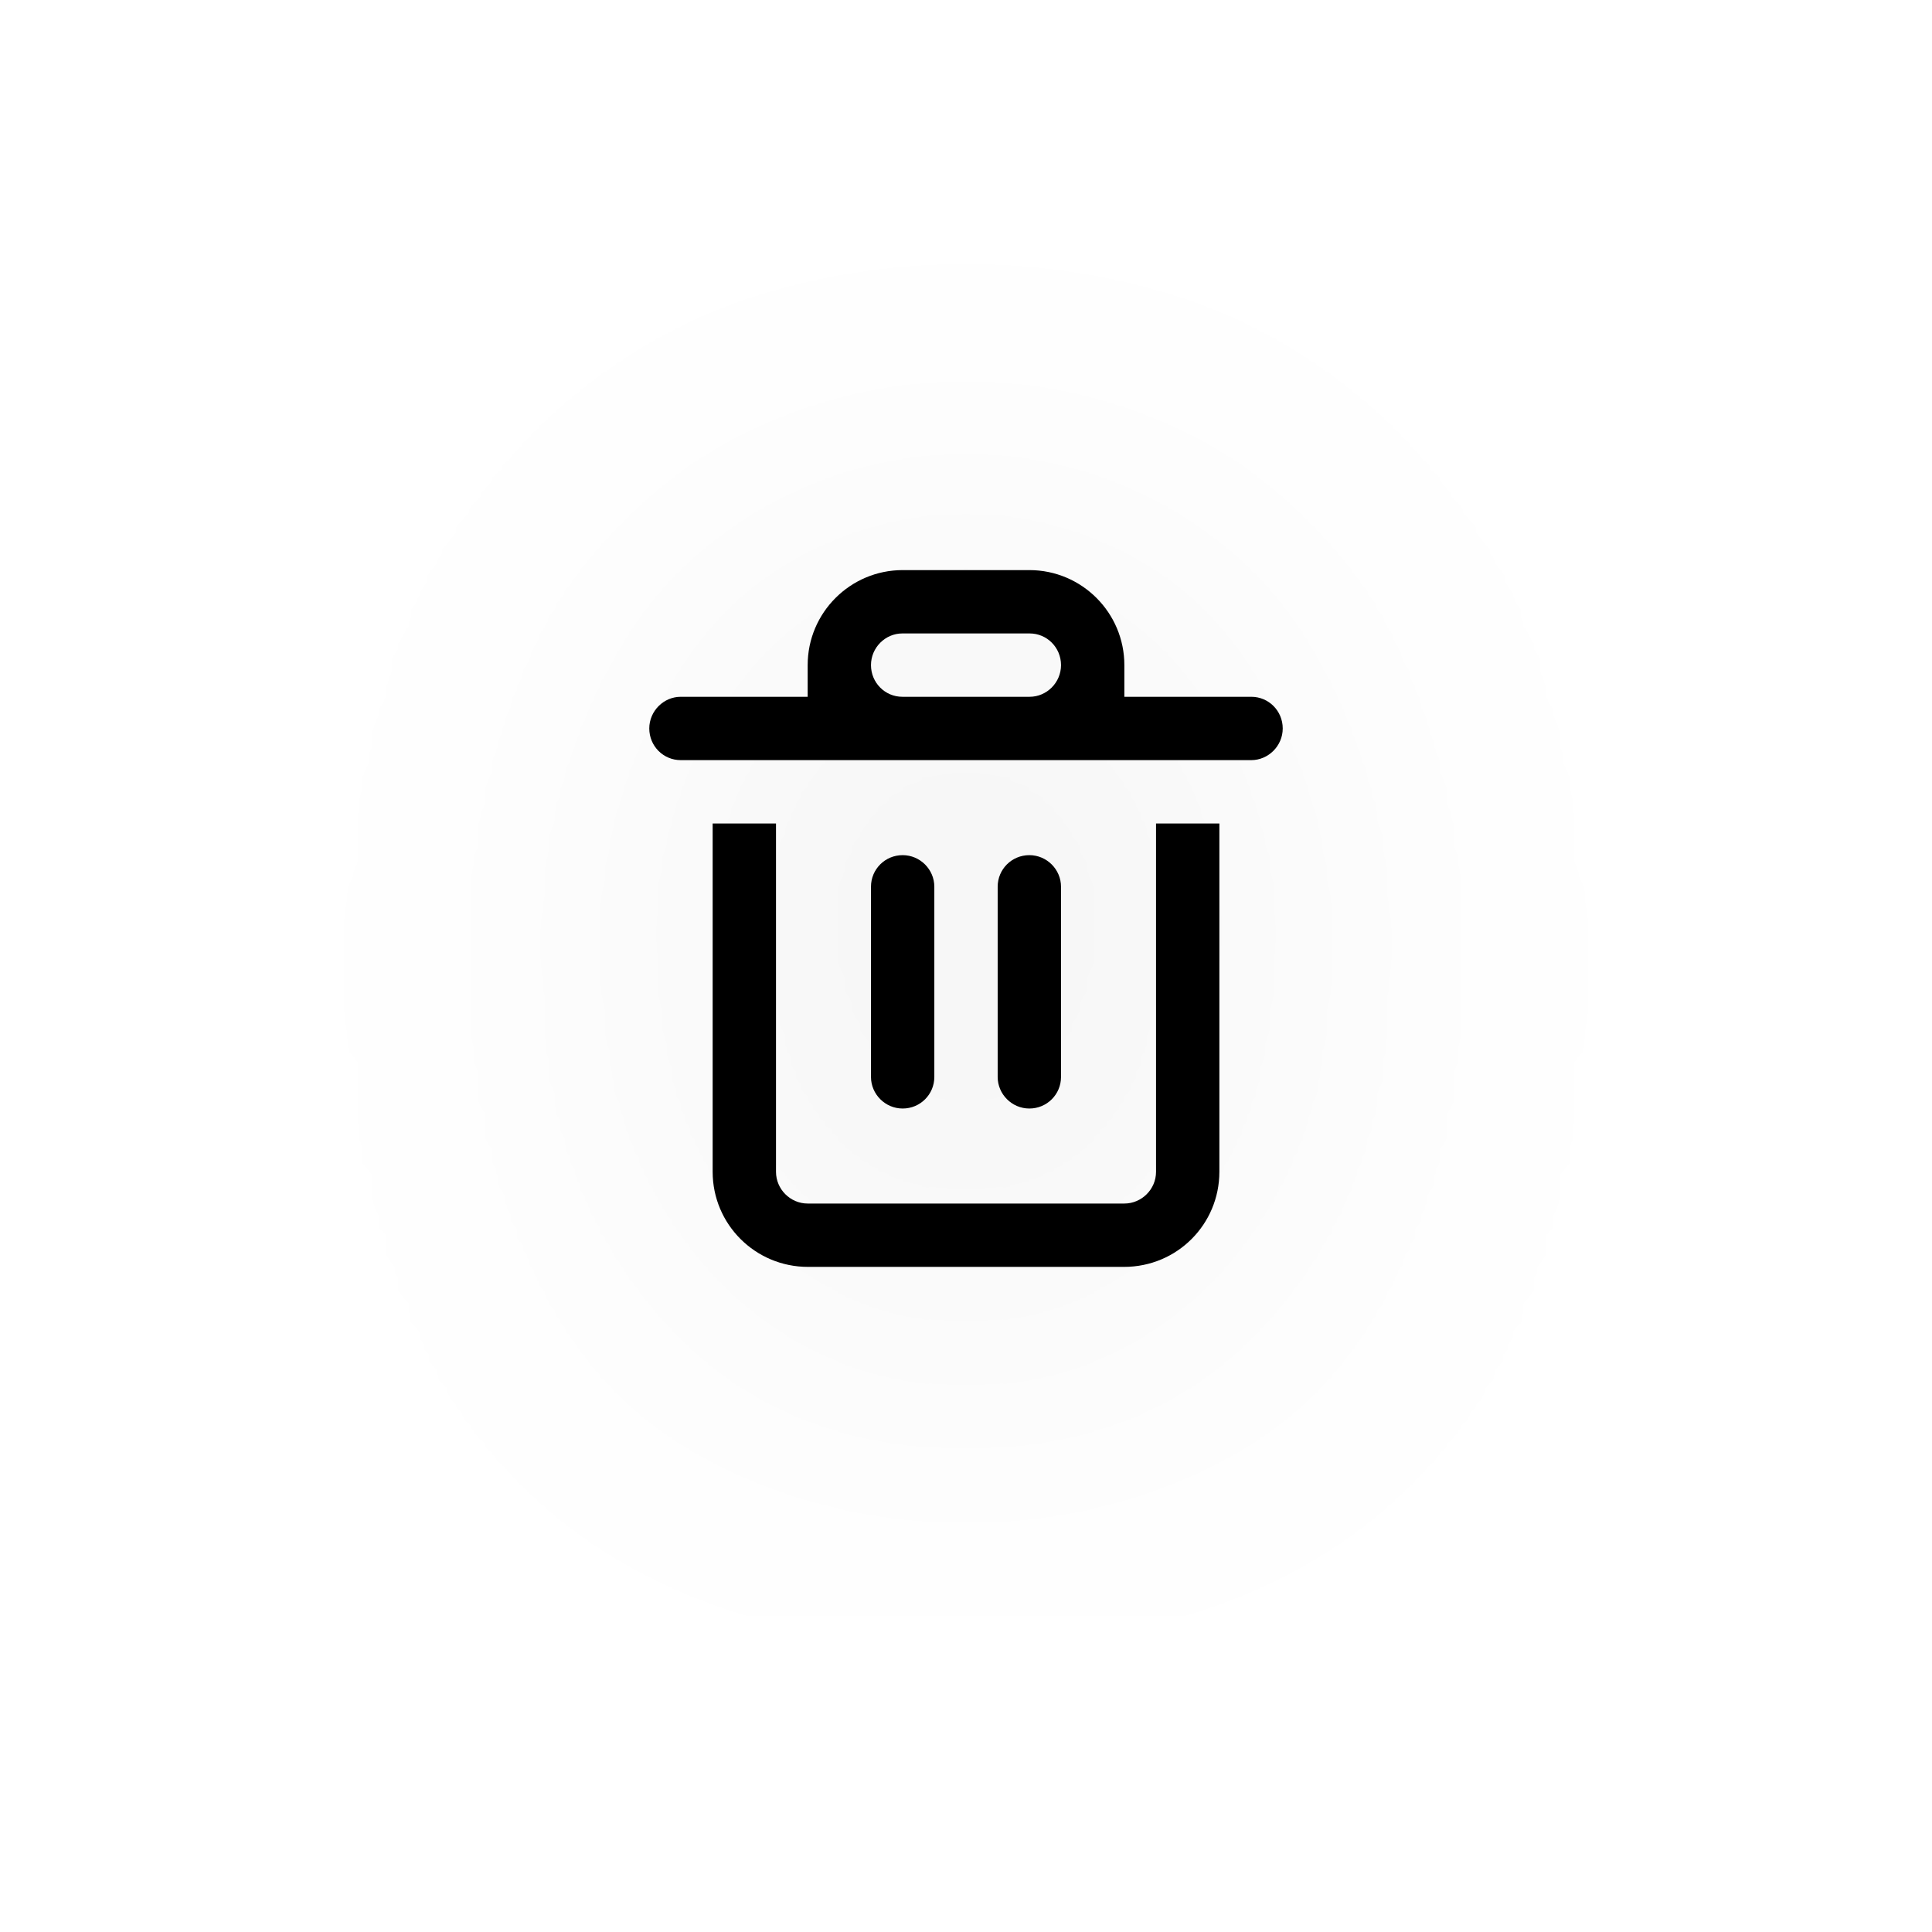
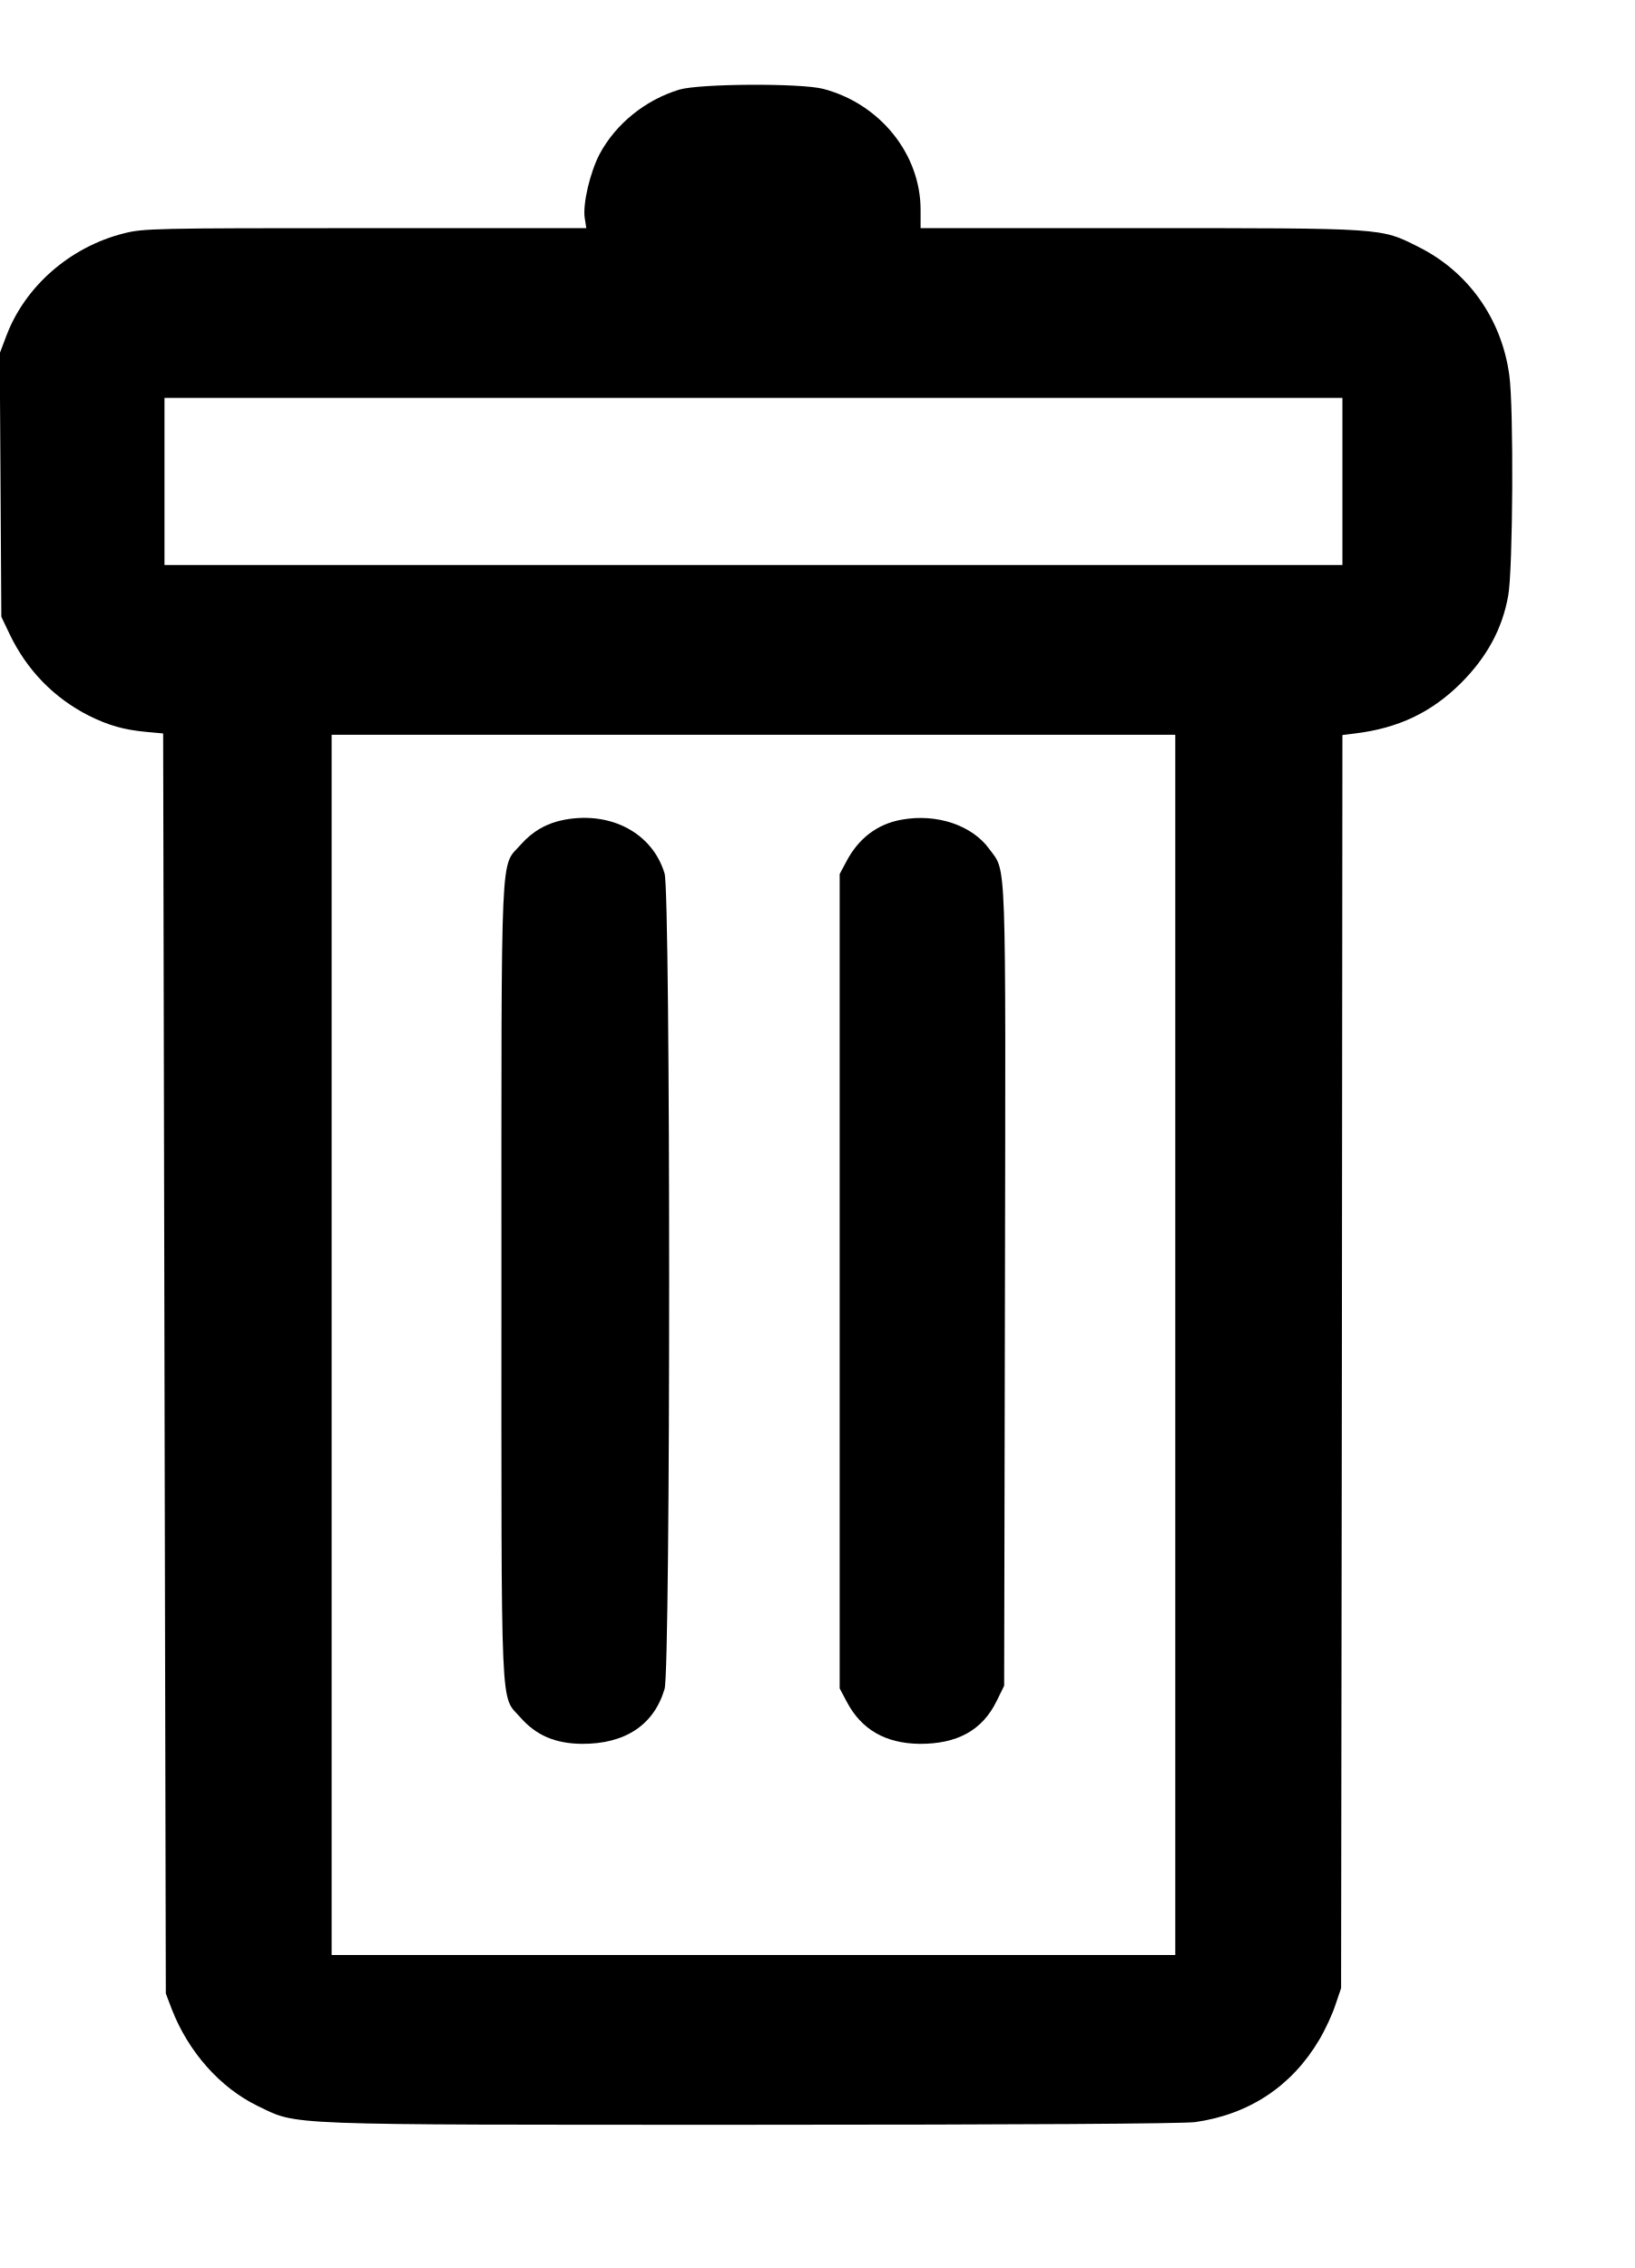
- <svg xmlns="http://www.w3.org/2000/svg" width="800px" height="800px" viewBox="-2.5 0 61 61">
-   <defs>
-     <filter id="a" width="200%" height="200%" x="-50%" y="-50%" filterUnits="objectBoundingBox">
-       <feOffset dy="1" in="SourceAlpha" result="shadowOffsetOuter1" />
-       <feGaussianBlur stdDeviation="10" in="shadowOffsetOuter1" result="shadowBlurOuter1" />
-       <feColorMatrix values="0 0 0 0 0 0 0 0 0 0 0 0 0 0 0 0 0 0 0.1 0" in="shadowBlurOuter1" result="shadowMatrixOuter1" />
-       <feMerge>
-         <feMergeNode in="shadowMatrixOuter1" />
-         <feMergeNode in="SourceGraphic" />
-       </feMerge>
-     </filter>
-   </defs>
-   <path fill-rule="evenodd" d="M36 26v10.997c0 1.659-1.337 3.003-3.009 3.003h-9.981c-1.662 0-3.009-1.342-3.009-3.003v-10.997h16zm-2 0v10.998c0 .554-.456 1.002-1.002 1.002h-9.995c-.554 0-1.002-.456-1.002-1.002v-10.998h12zm-9-5c0-.552.451-1 .991-1h4.018c.547 0 .991.444.991 1 0 .552-.451 1-.991 1h-4.018c-.547 0-.991-.444-.991-1zm0 6.997c0-.551.444-.997 1-.997.552 0 1 .453 1 .997v6.006c0 .551-.444.997-1 .997-.552 0-1-.453-1-.997v-6.006zm4 0c0-.551.444-.997 1-.997.552 0 1 .453 1 .997v6.006c0 .551-.444.997-1 .997-.552 0-1-.453-1-.997v-6.006zm-6-5.997h-4.008c-.536 0-.992.448-.992 1 0 .556.444 1 .992 1h18.016c.536 0 .992-.448.992-1 0-.556-.444-1-.992-1h-4.008v-1c0-1.653-1.343-3-3-3h-3.999c-1.652 0-3 1.343-3 3v1z" filter="url(#a)" />
+ <svg xmlns="http://www.w3.org/2000/svg" version="1.0" width="616pt" height="855pt" viewBox="0 0 616 855" preserveAspectRatio="xMidYMid meet">
+   <g transform="translate(0,855) scale(0.1,-0.1)" fill="#000000" stroke="none">
+     <path d="M2560 8212 c-128 -39 -239 -129 -300 -243 -36 -69 -64 -188 -56 -241 l6 -38 -833 0 c-797 0 -837 -1 -911 -20 -202 -51 -372 -200 -442 -386 l-25 -66 3 -496 3 -497 31 -65 c65 -136 167 -241 299 -308 75 -37 131 -53 215 -61 l65 -6 5 -2375 5 -2375 22 -58 c62 -161 182 -297 324 -366 155 -74 64 -71 1863 -71 1010 0 1627 4 1671 10 204 29 365 136 468 311 21 35 48 93 60 129 l22 65 3 2362 2 2362 48 6 c163 20 287 79 398 189 99 99 157 206 179 331 18 99 21 712 4 831 -29 213 -156 391 -344 484 -141 71 -123 70 -1047 70 l-828 0 0 69 c0 210 -153 400 -367 456 -85 22 -467 20 -543 -3z m2500 -1477 l0 -315 -2220 0 -2220 0 0 315 0 315 2220 0 2220 0 0 -315z m-630 -3255 l0 -2300 -1590 0 -1590 0 0 2300 0 2300 1590 0 1590 0 0 -2300z" />
+     <path d="M2129 5460 c-66 -12 -121 -43 -166 -94 -78 -89 -73 32 -73 -1646 0 -1676 -5 -1557 72 -1645 59 -67 131 -98 231 -99 163 -1 272 71 312 207 23 76 23 2998 0 3074 -45 151 -200 235 -376 203z" />
+     <path d="M3399 5460 c-92 -16 -164 -71 -210 -160 l-24 -45 0 -1535 0 -1535 27 -51 c55 -104 145 -156 273 -158 143 -1 238 51 292 162 l28 57 3 1505 c3 1652 6 1560 -58 1648 -65 91 -199 136 -331 112z" />
+   </g>
</svg>
